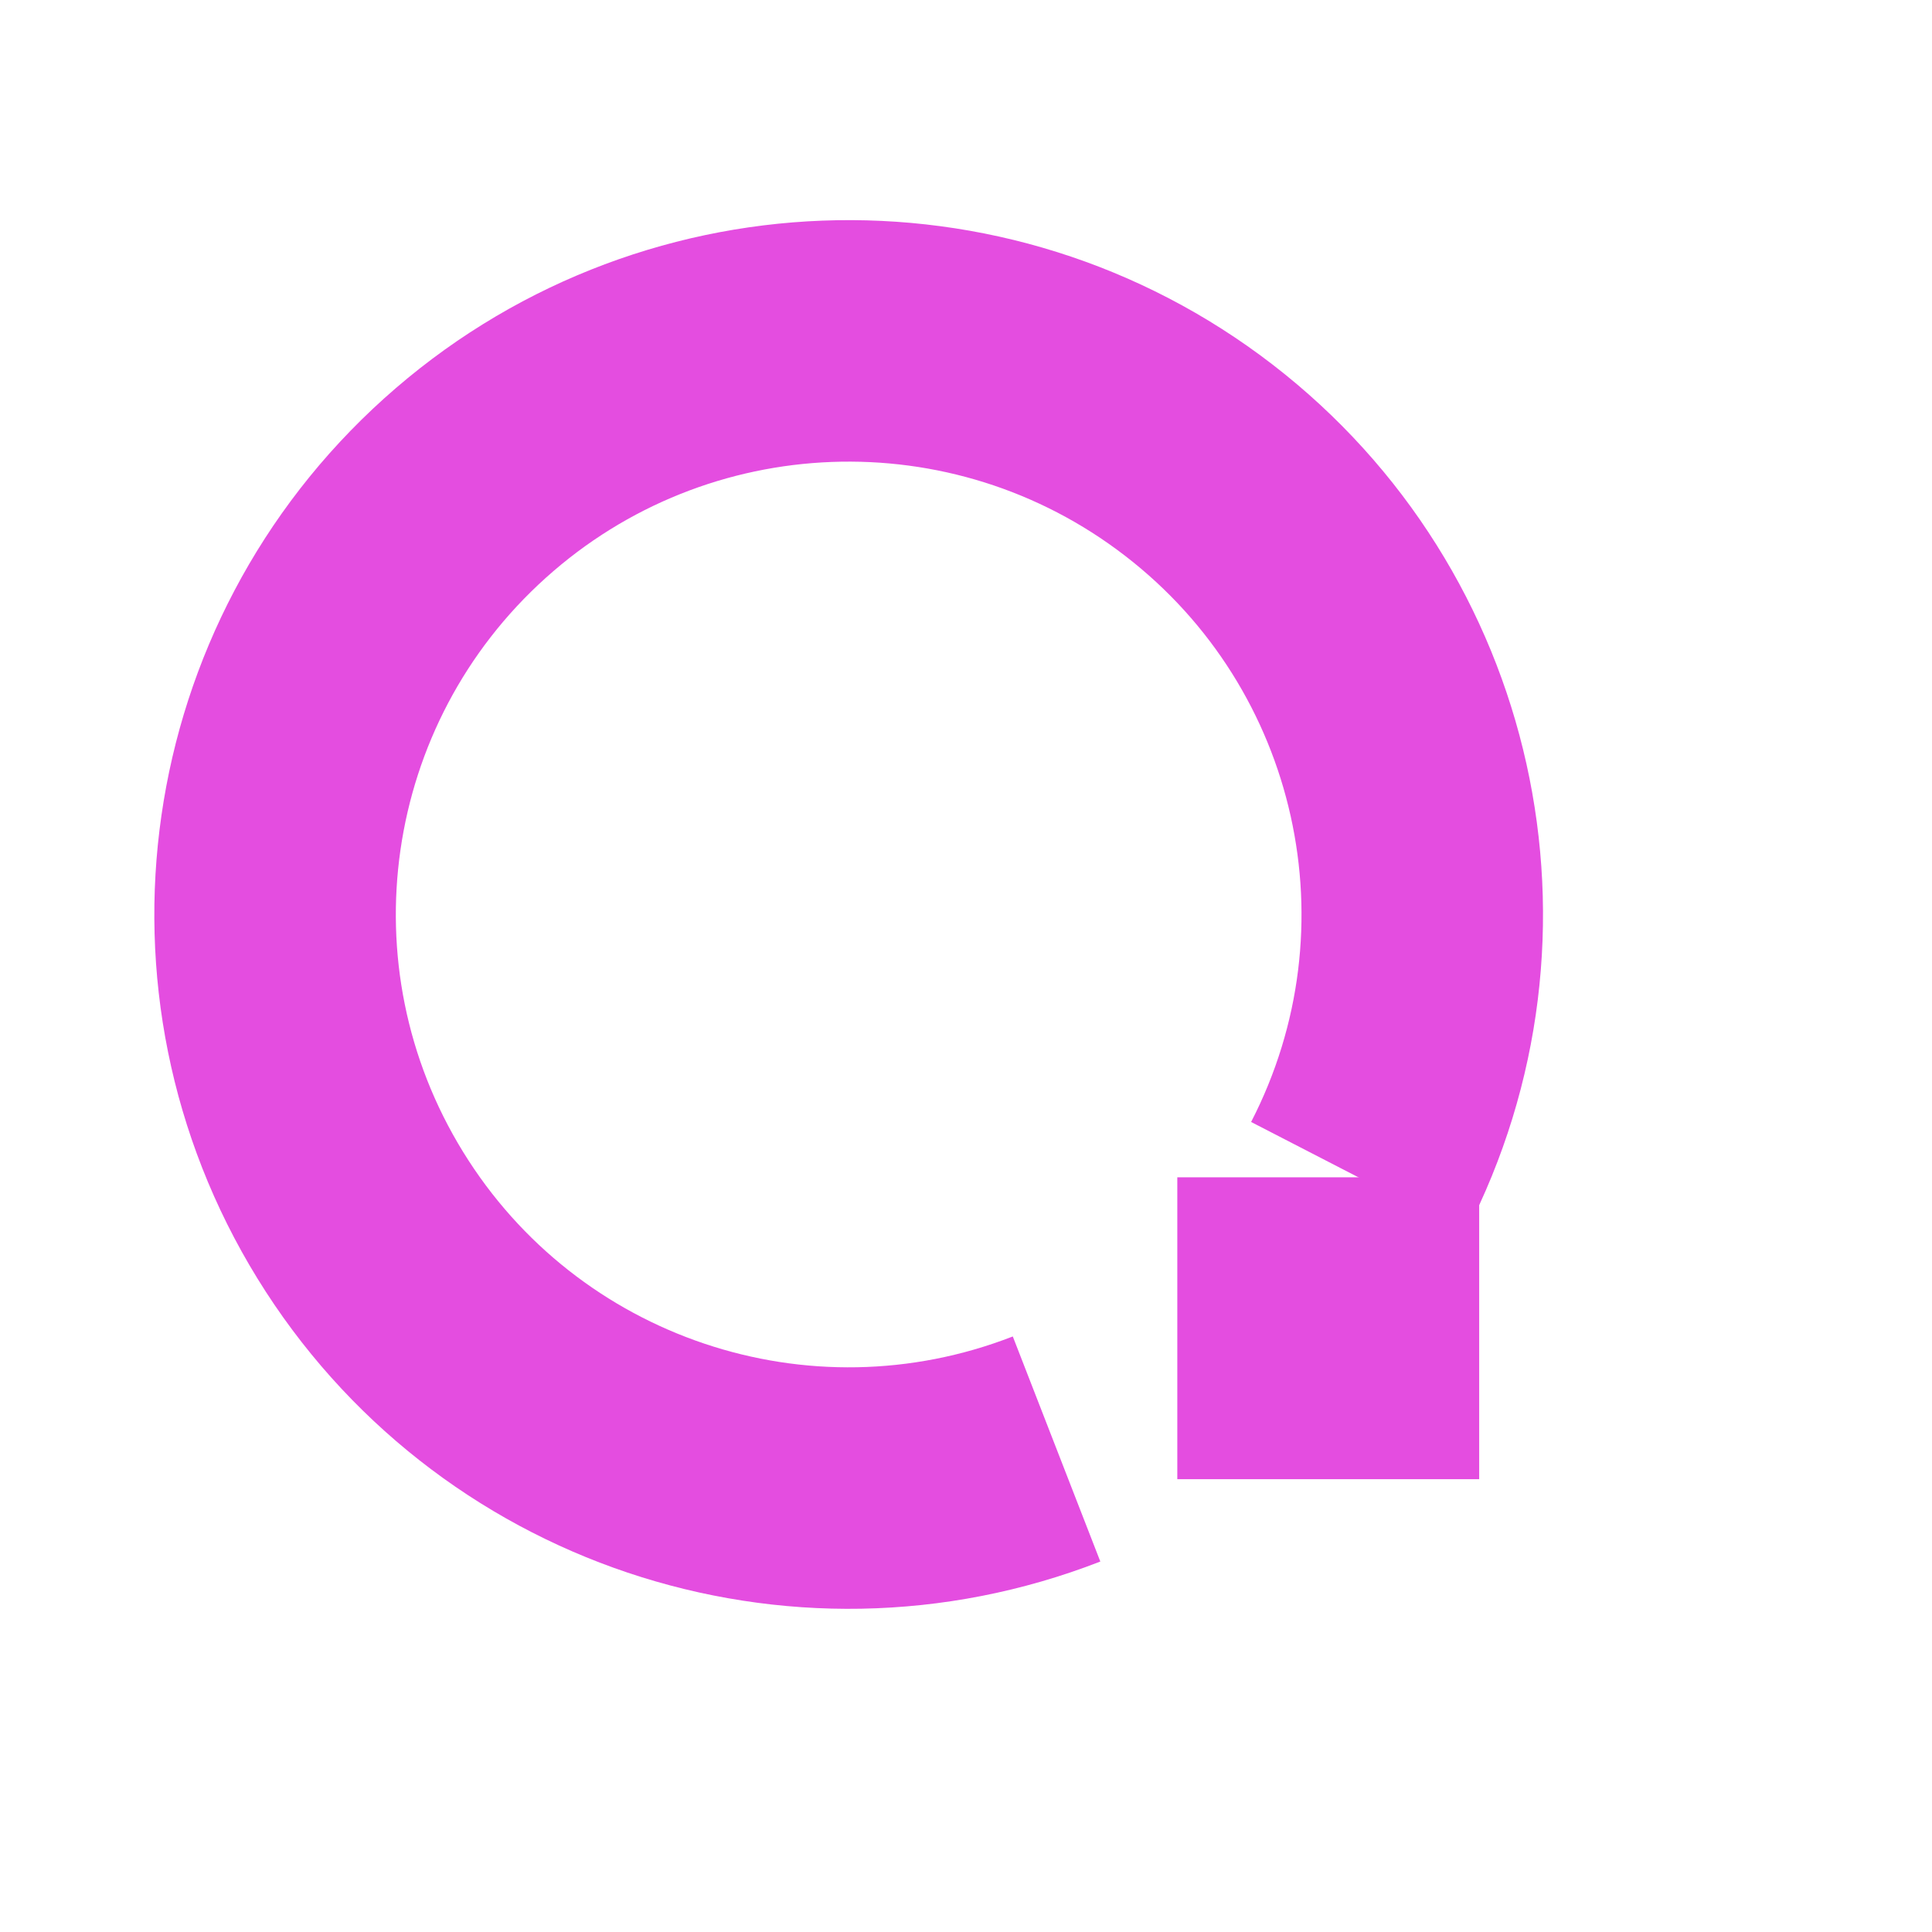
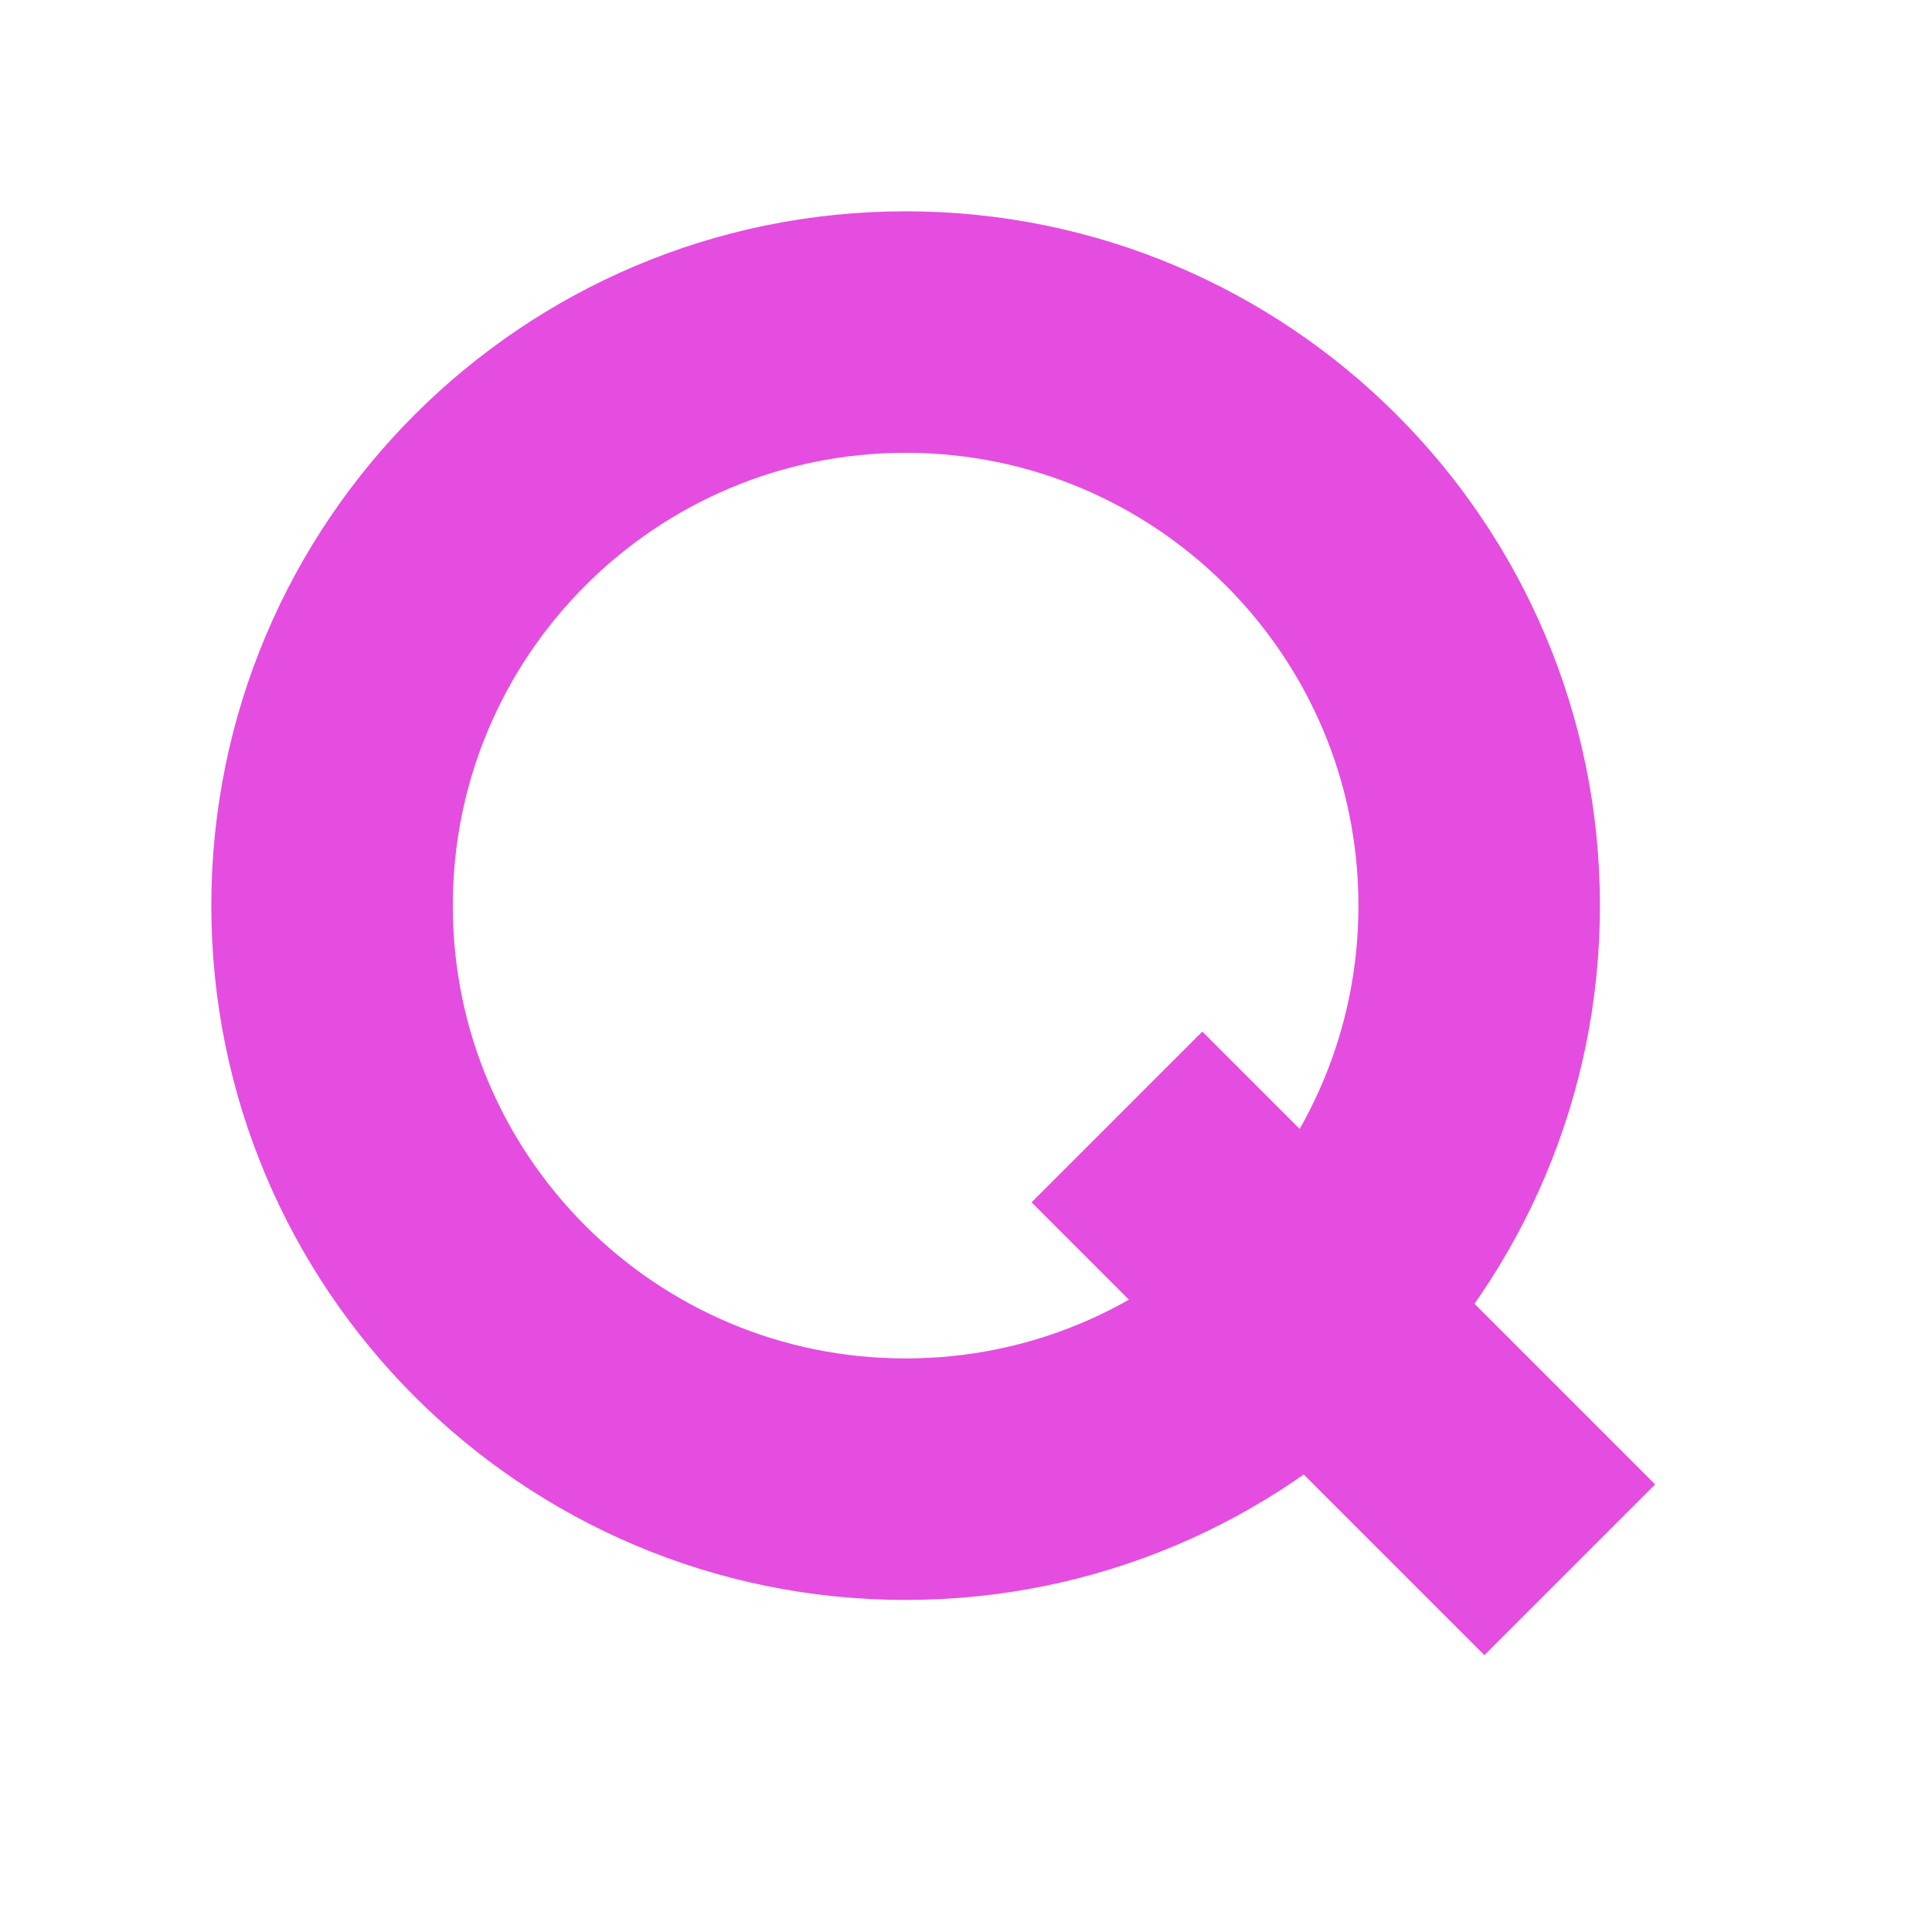
<svg xmlns="http://www.w3.org/2000/svg" viewBox="0 0 64 64" role="img" aria-labelledby="title desc">
  <g color="#e44de0">
-     <path d="M45 39A19 19 0 1 0 35 48" fill="none" stroke="currentColor" stroke-width="8" />
-     <path d="M39 39h10v10H39z" fill="currentColor" />
+     <circle cx="30" cy="30" r="19" fill="none" stroke="currentColor" stroke-width="8" />
+     <path d="M37 37 52 52" fill="none" stroke="currentColor" stroke-width="8" />
  </g>
</svg>
